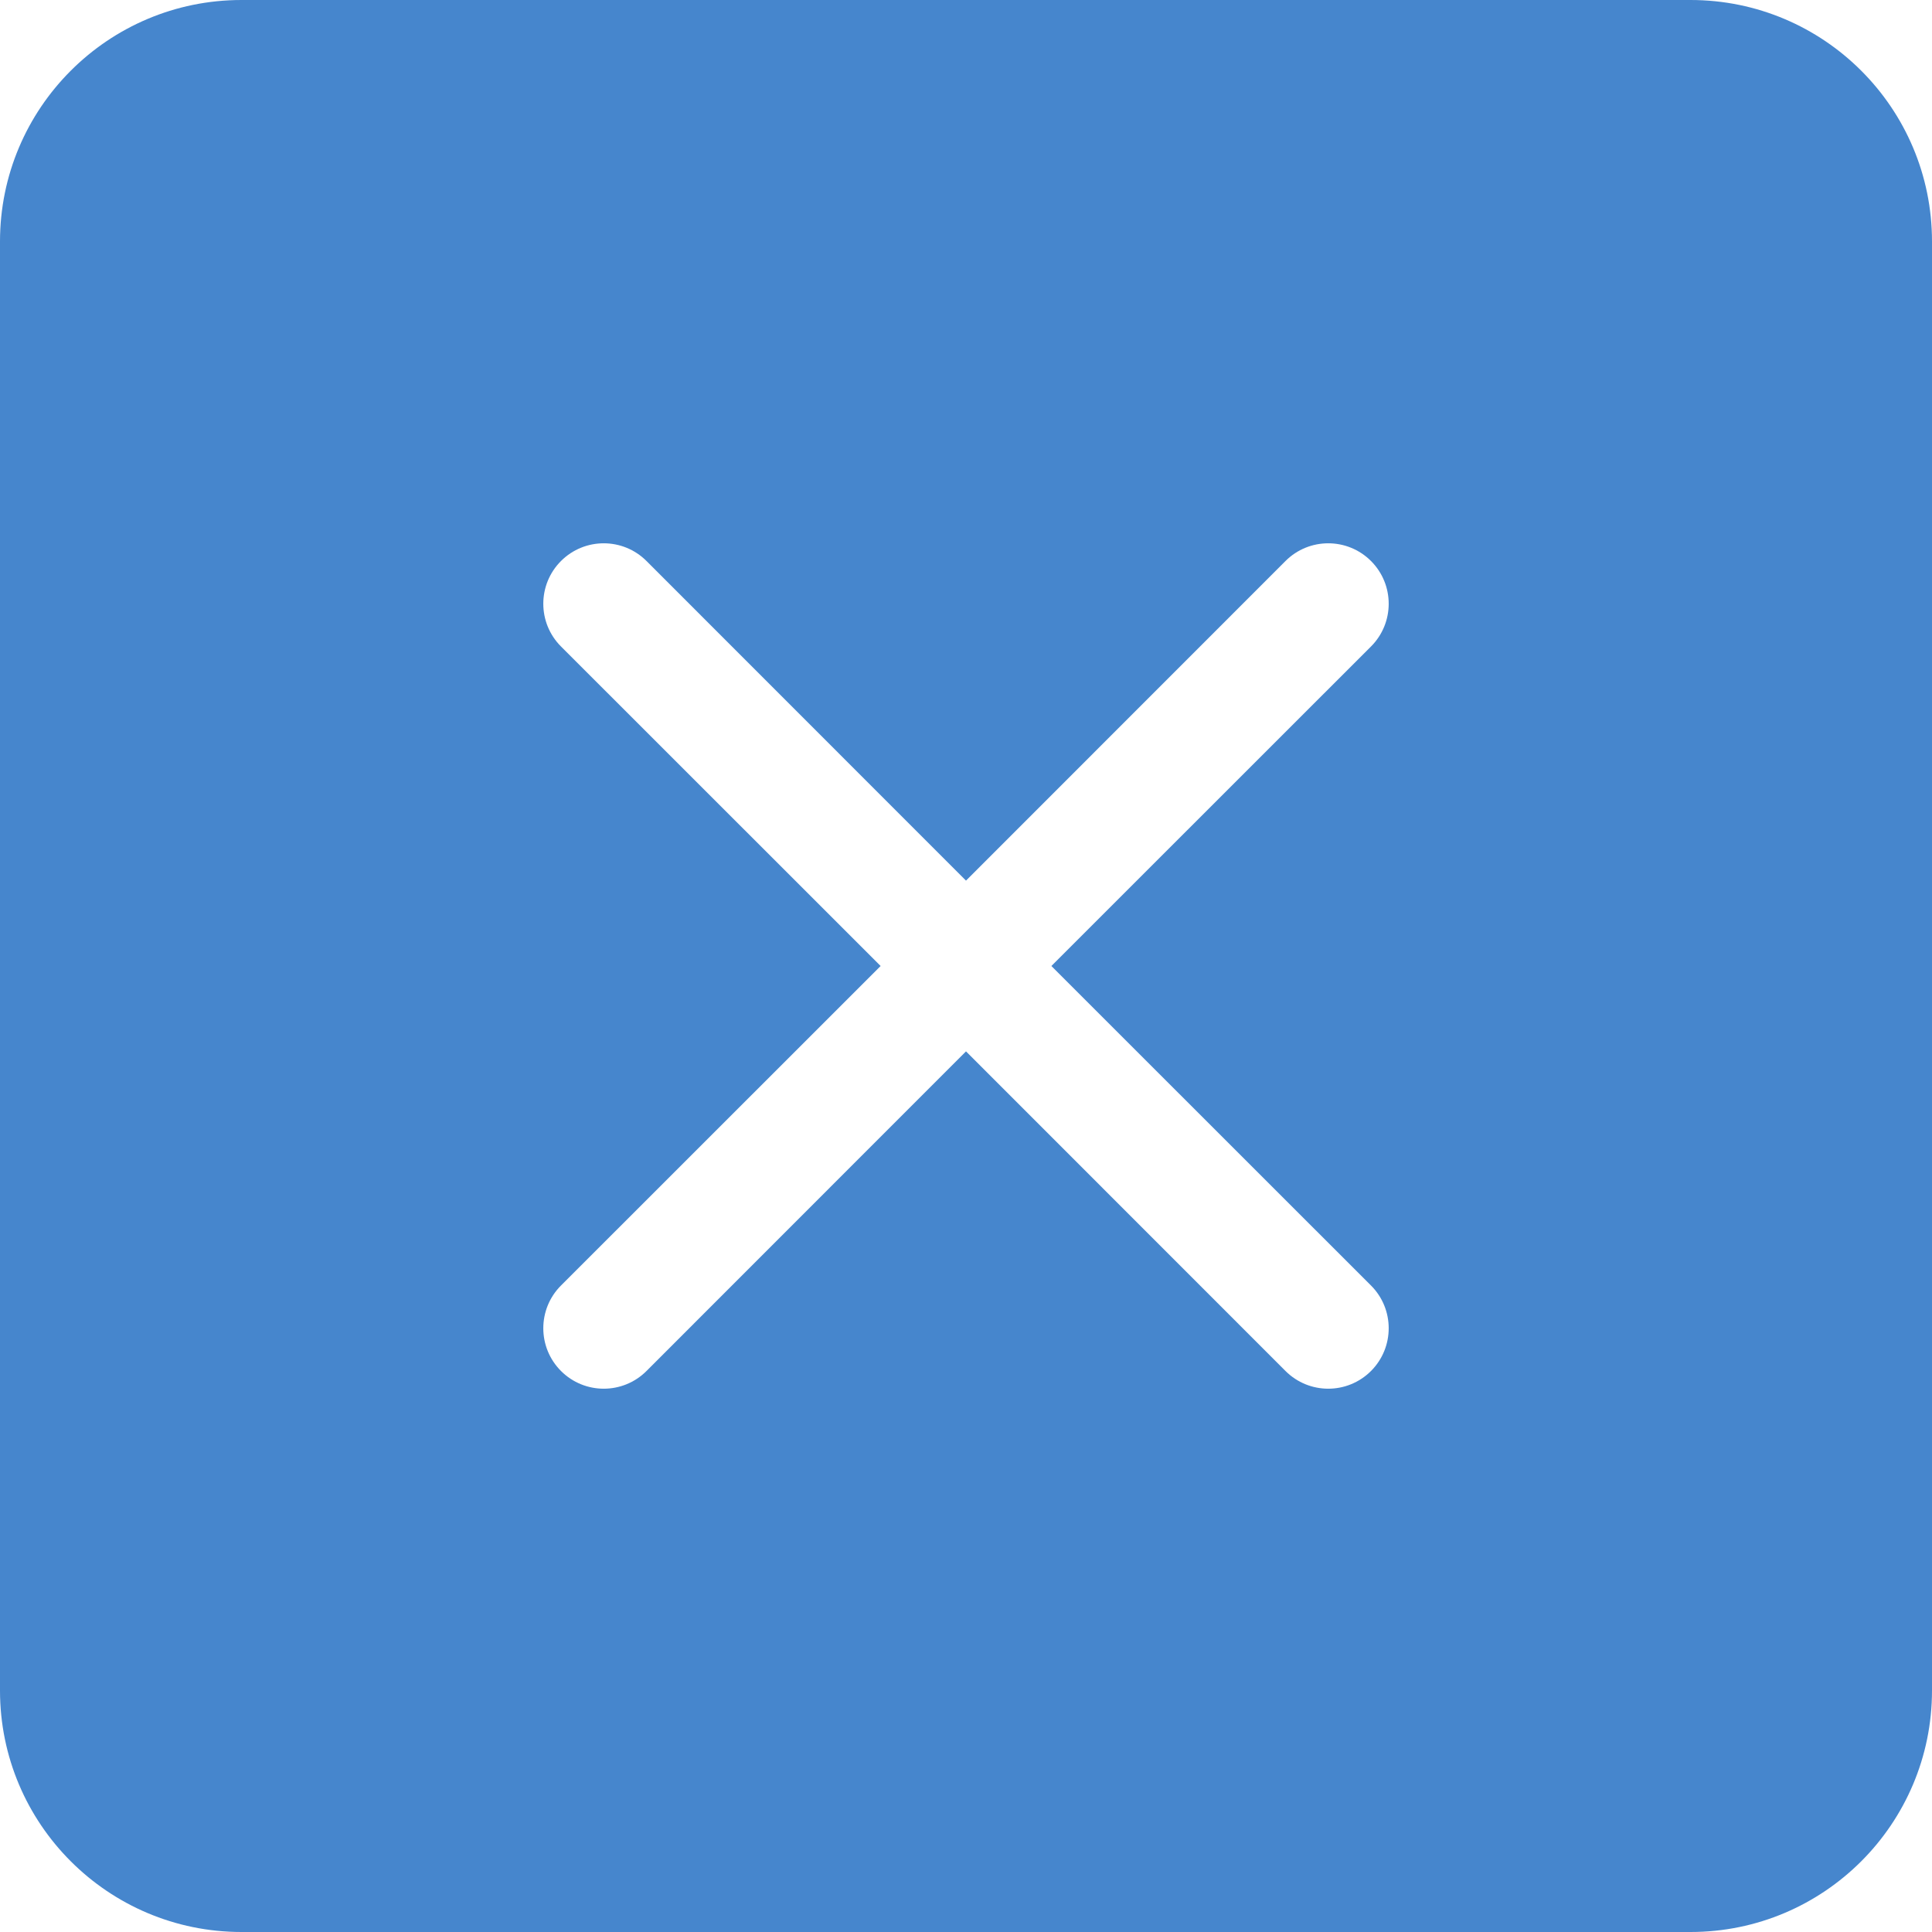
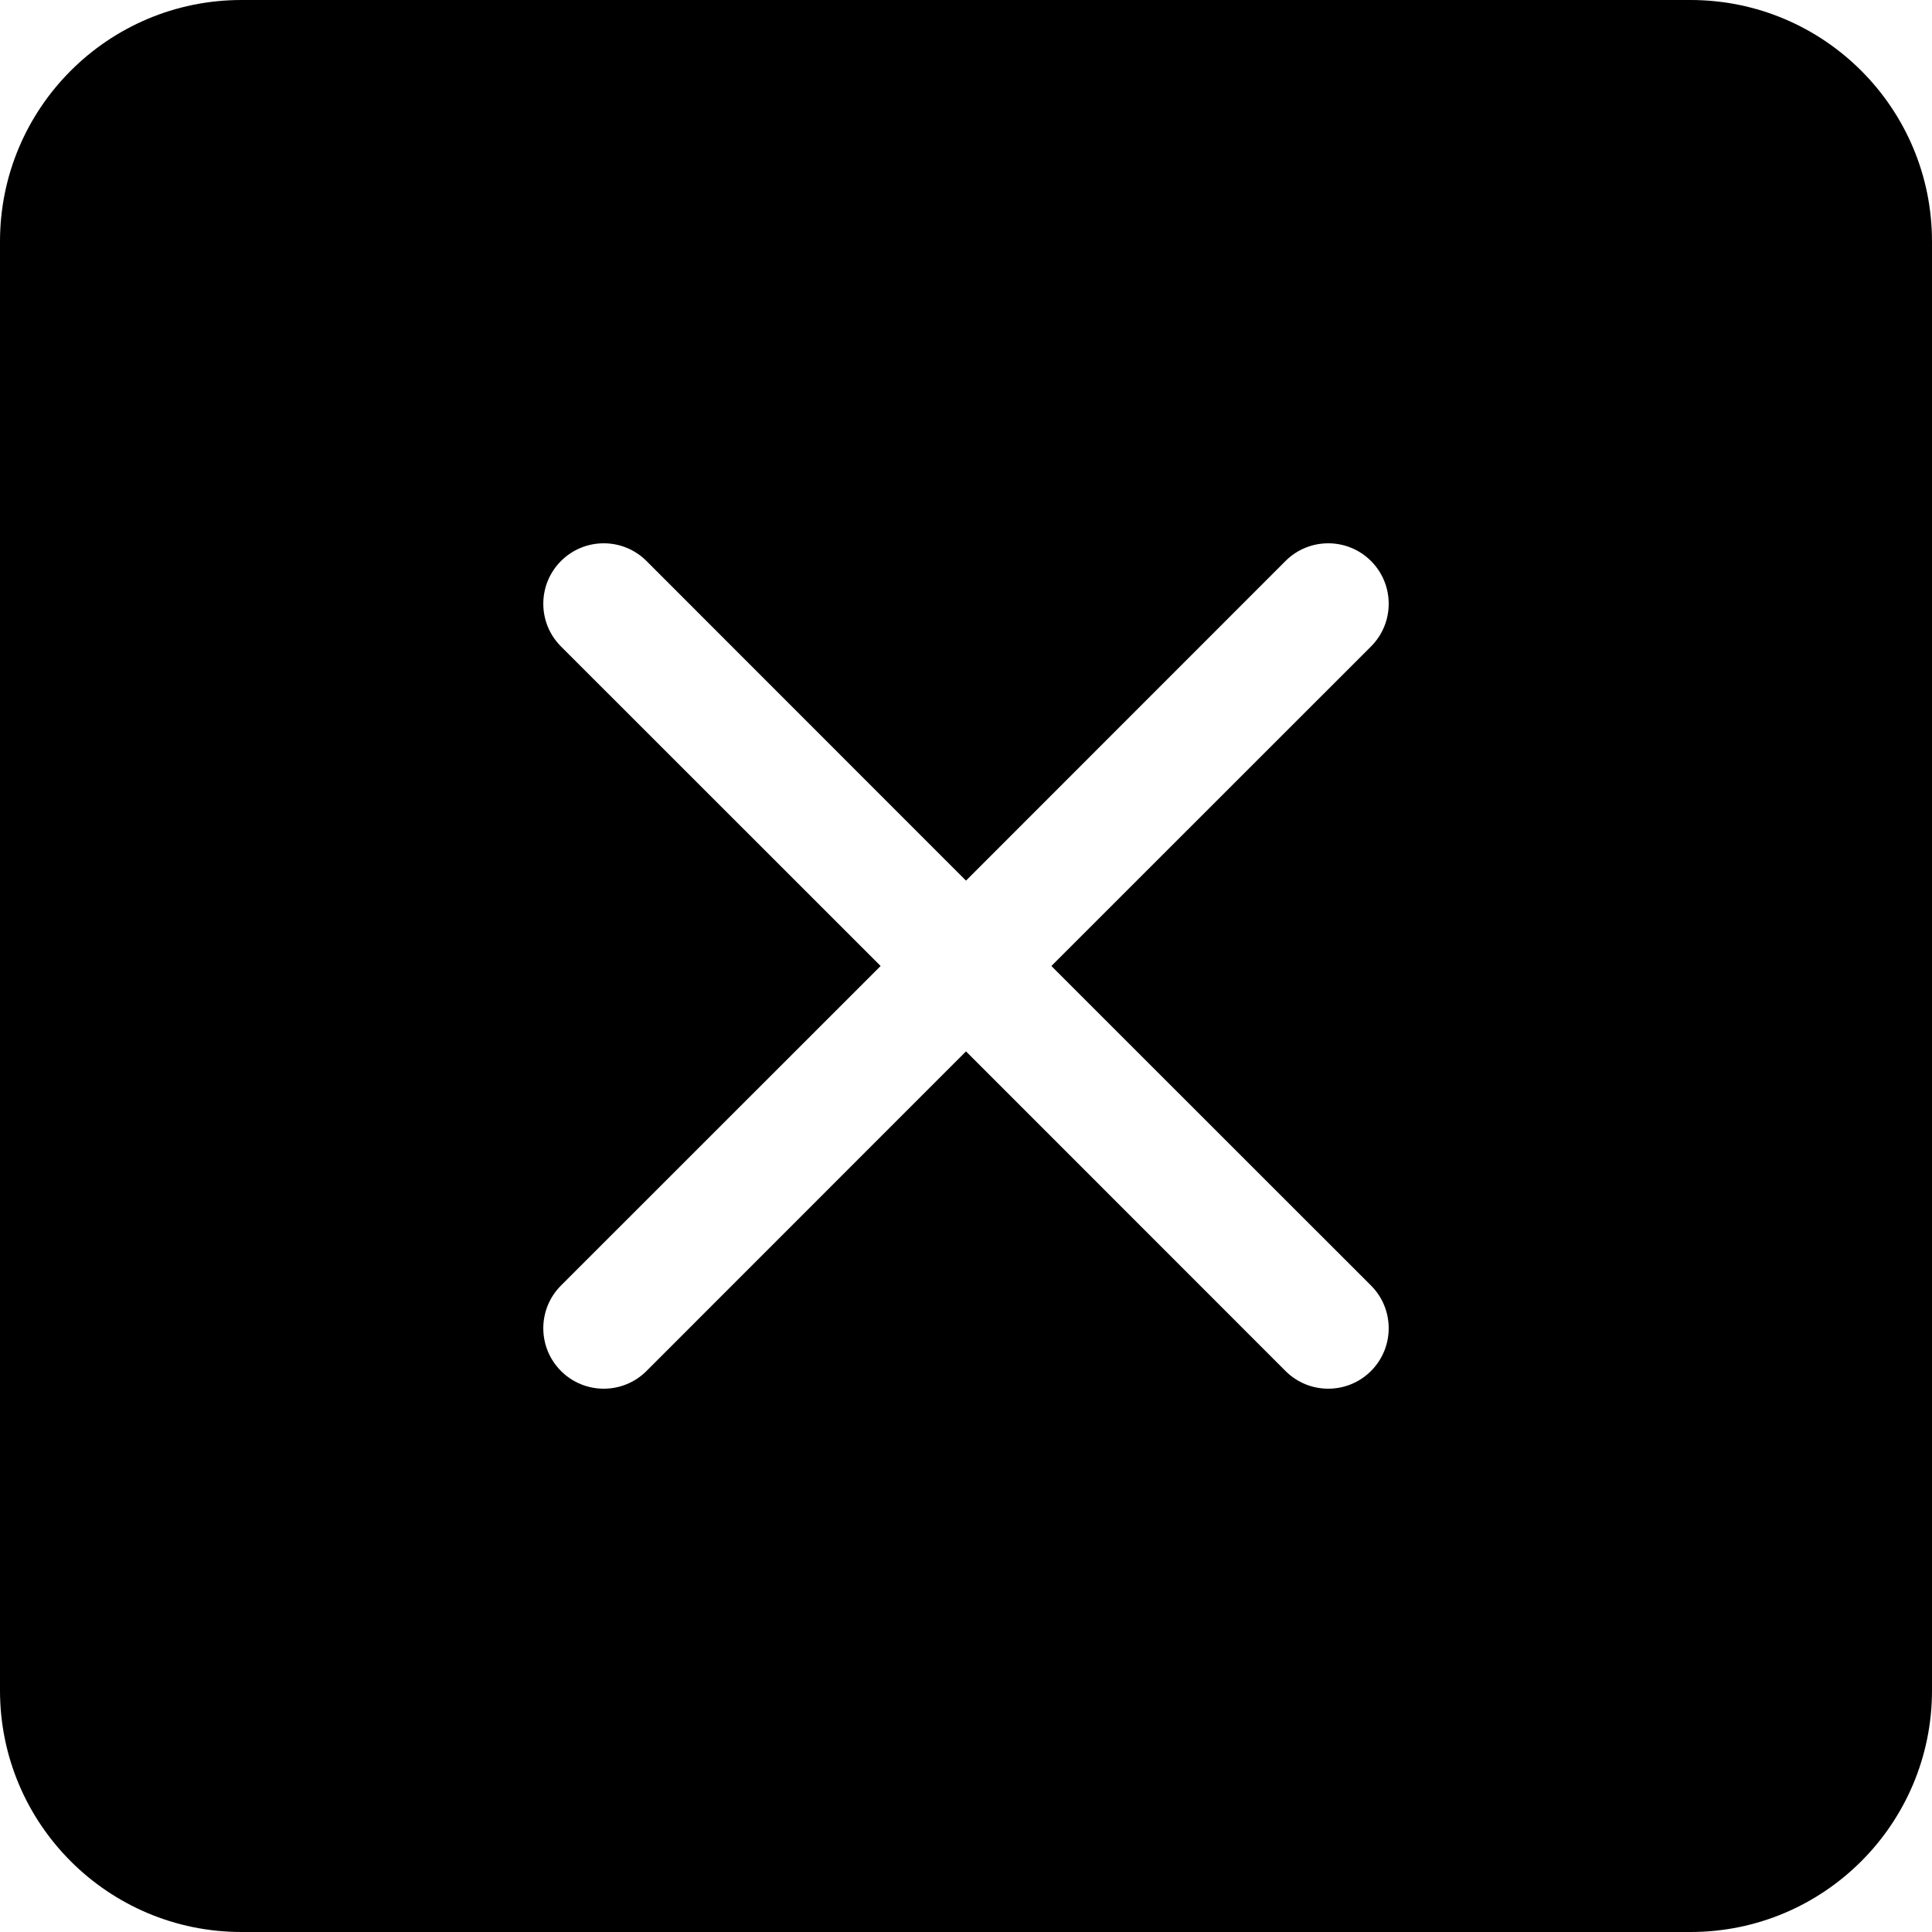
- <svg xmlns="http://www.w3.org/2000/svg" width="16" height="16" fill="#4686cd" class="bi bi-x-square-fill" viewBox="0 0 16 16">
+ <svg xmlns="http://www.w3.org/2000/svg" width="16" height="16" fill="currentColor" class="bi bi-x-square-fill" viewBox="0 0 16 16">
  <path d="M2 0a2 2 0 0 0-2 2v12a2 2 0 0 0 2 2h12a2 2 0 0 0 2-2V2a2 2 0 0 0-2-2zm3.354 4.646L8 7.293l2.646-2.647a.5.5 0 0 1 .708.708L8.707 8l2.647 2.646a.5.5 0 0 1-.708.708L8 8.707l-2.646 2.647a.5.5 0 0 1-.708-.708L7.293 8 4.646 5.354a.5.5 0 1 1 .708-.708" />
</svg>
